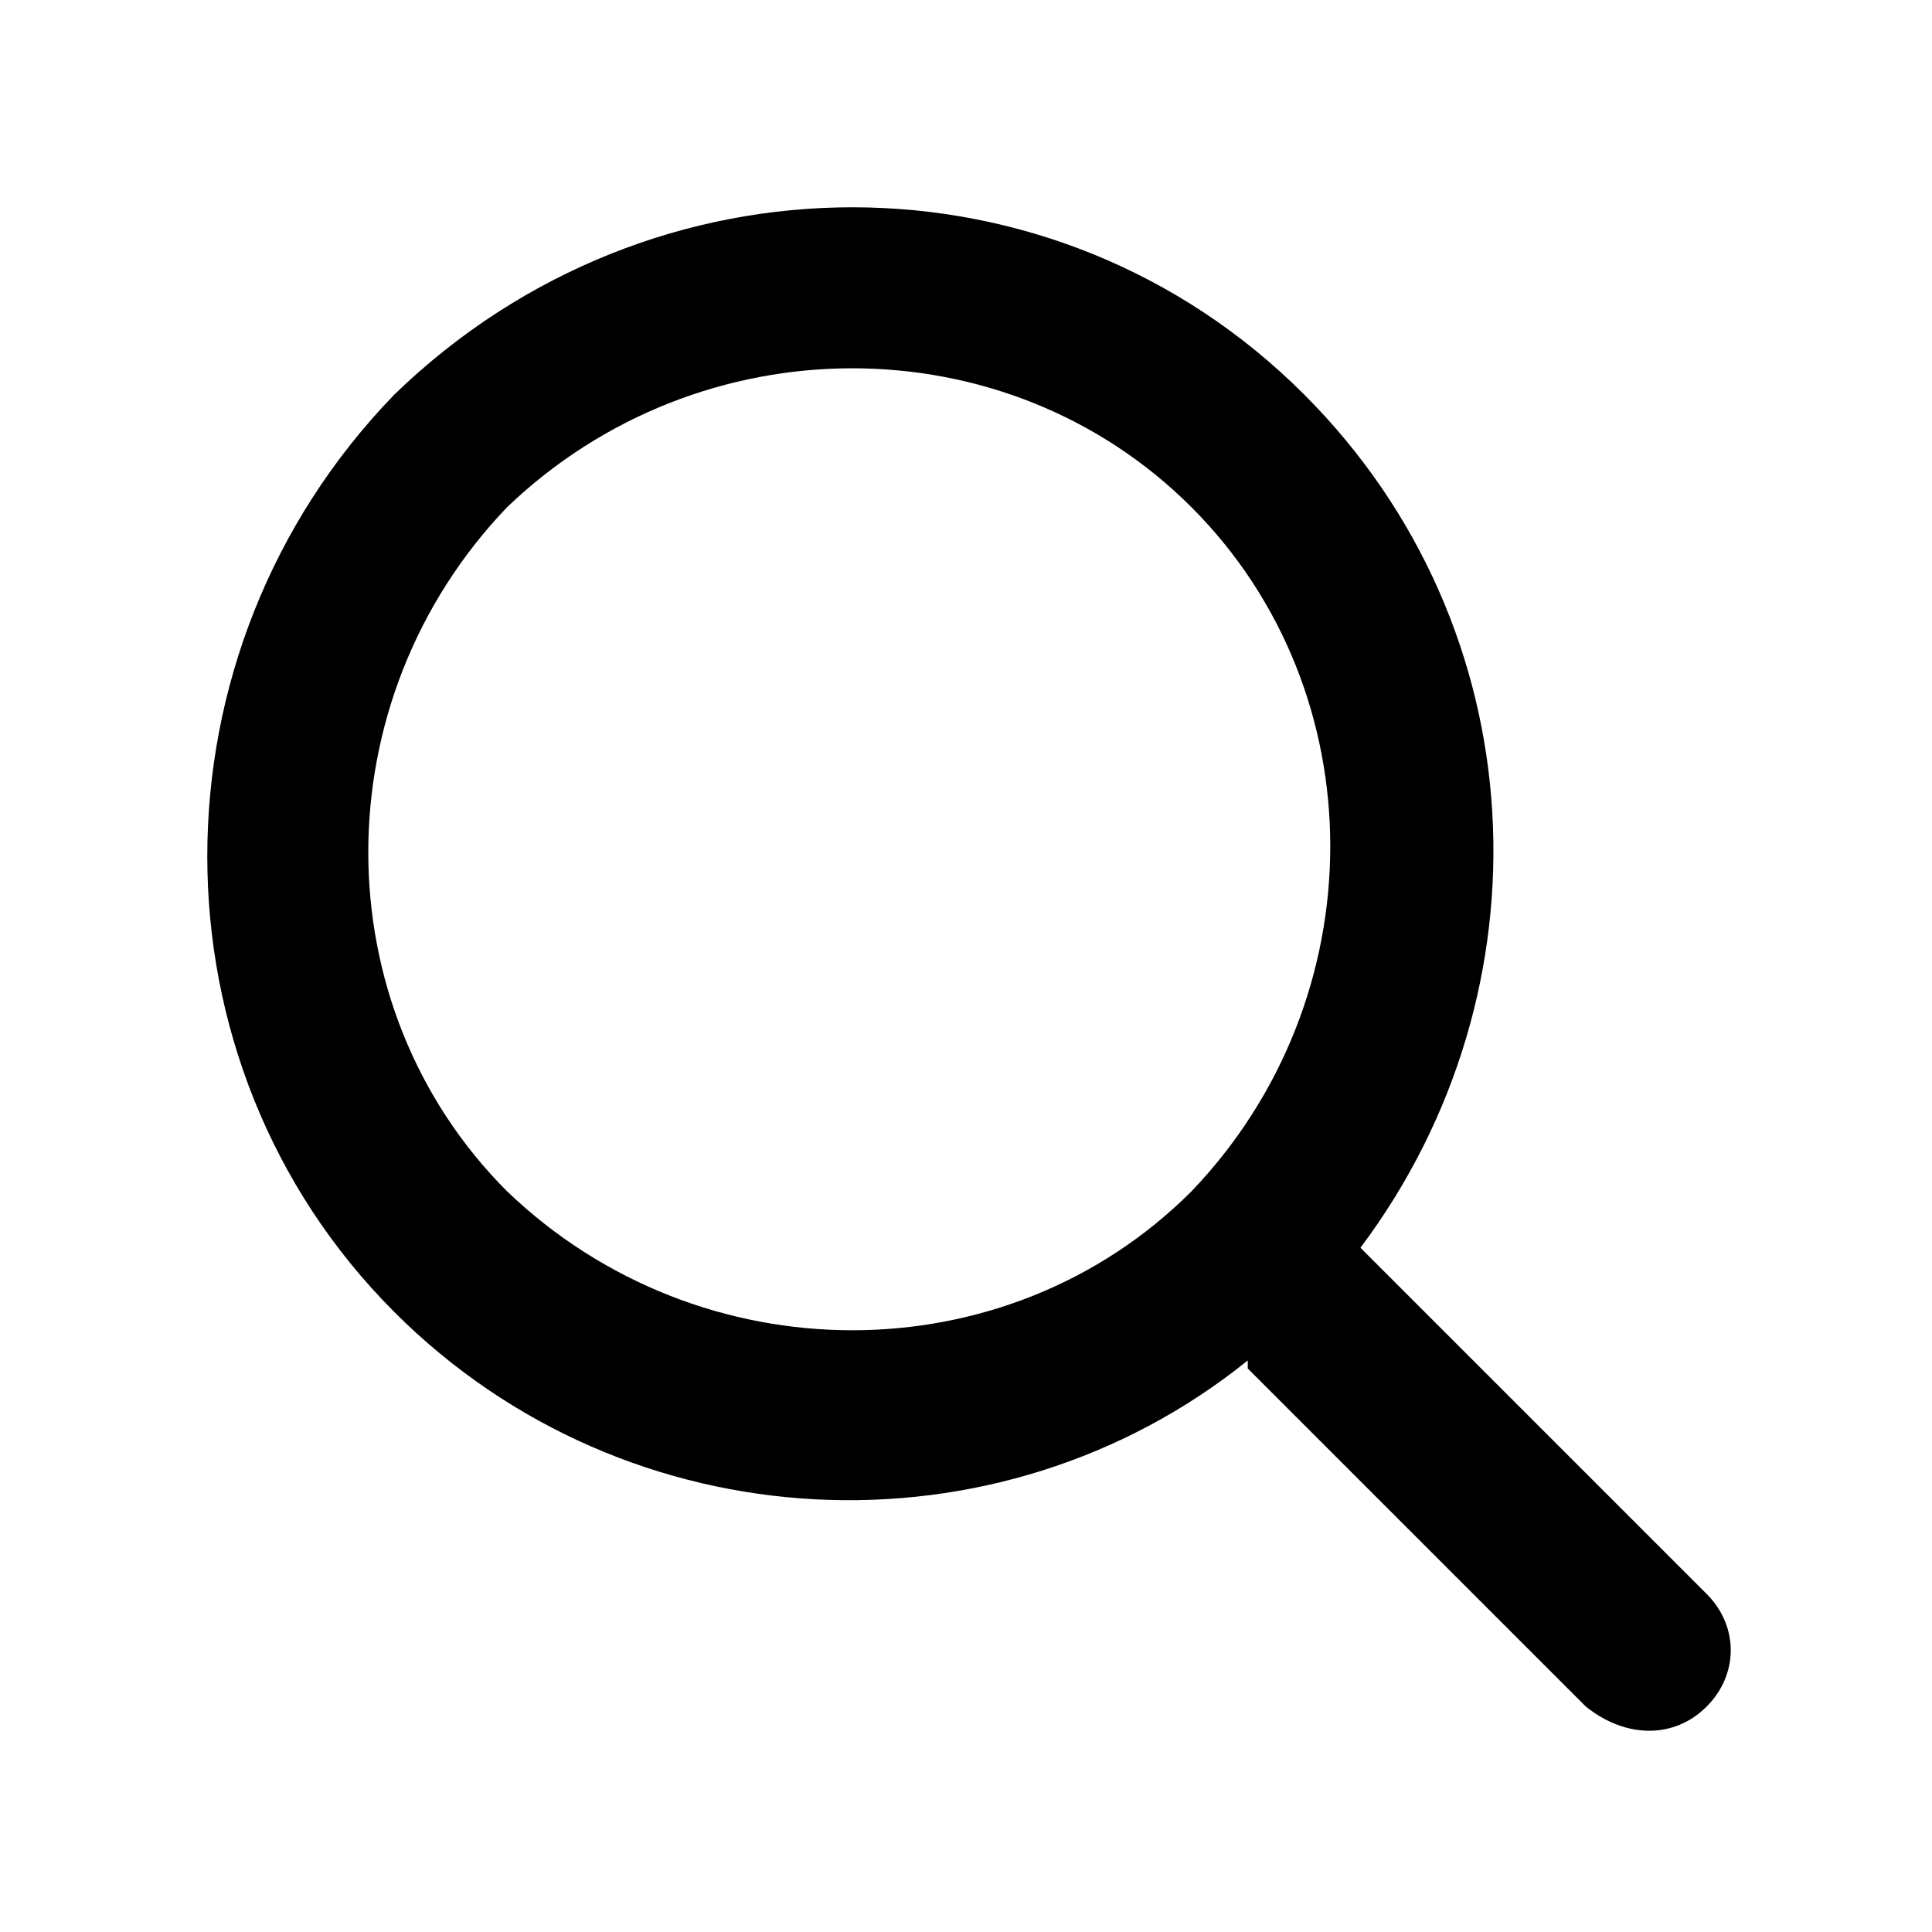
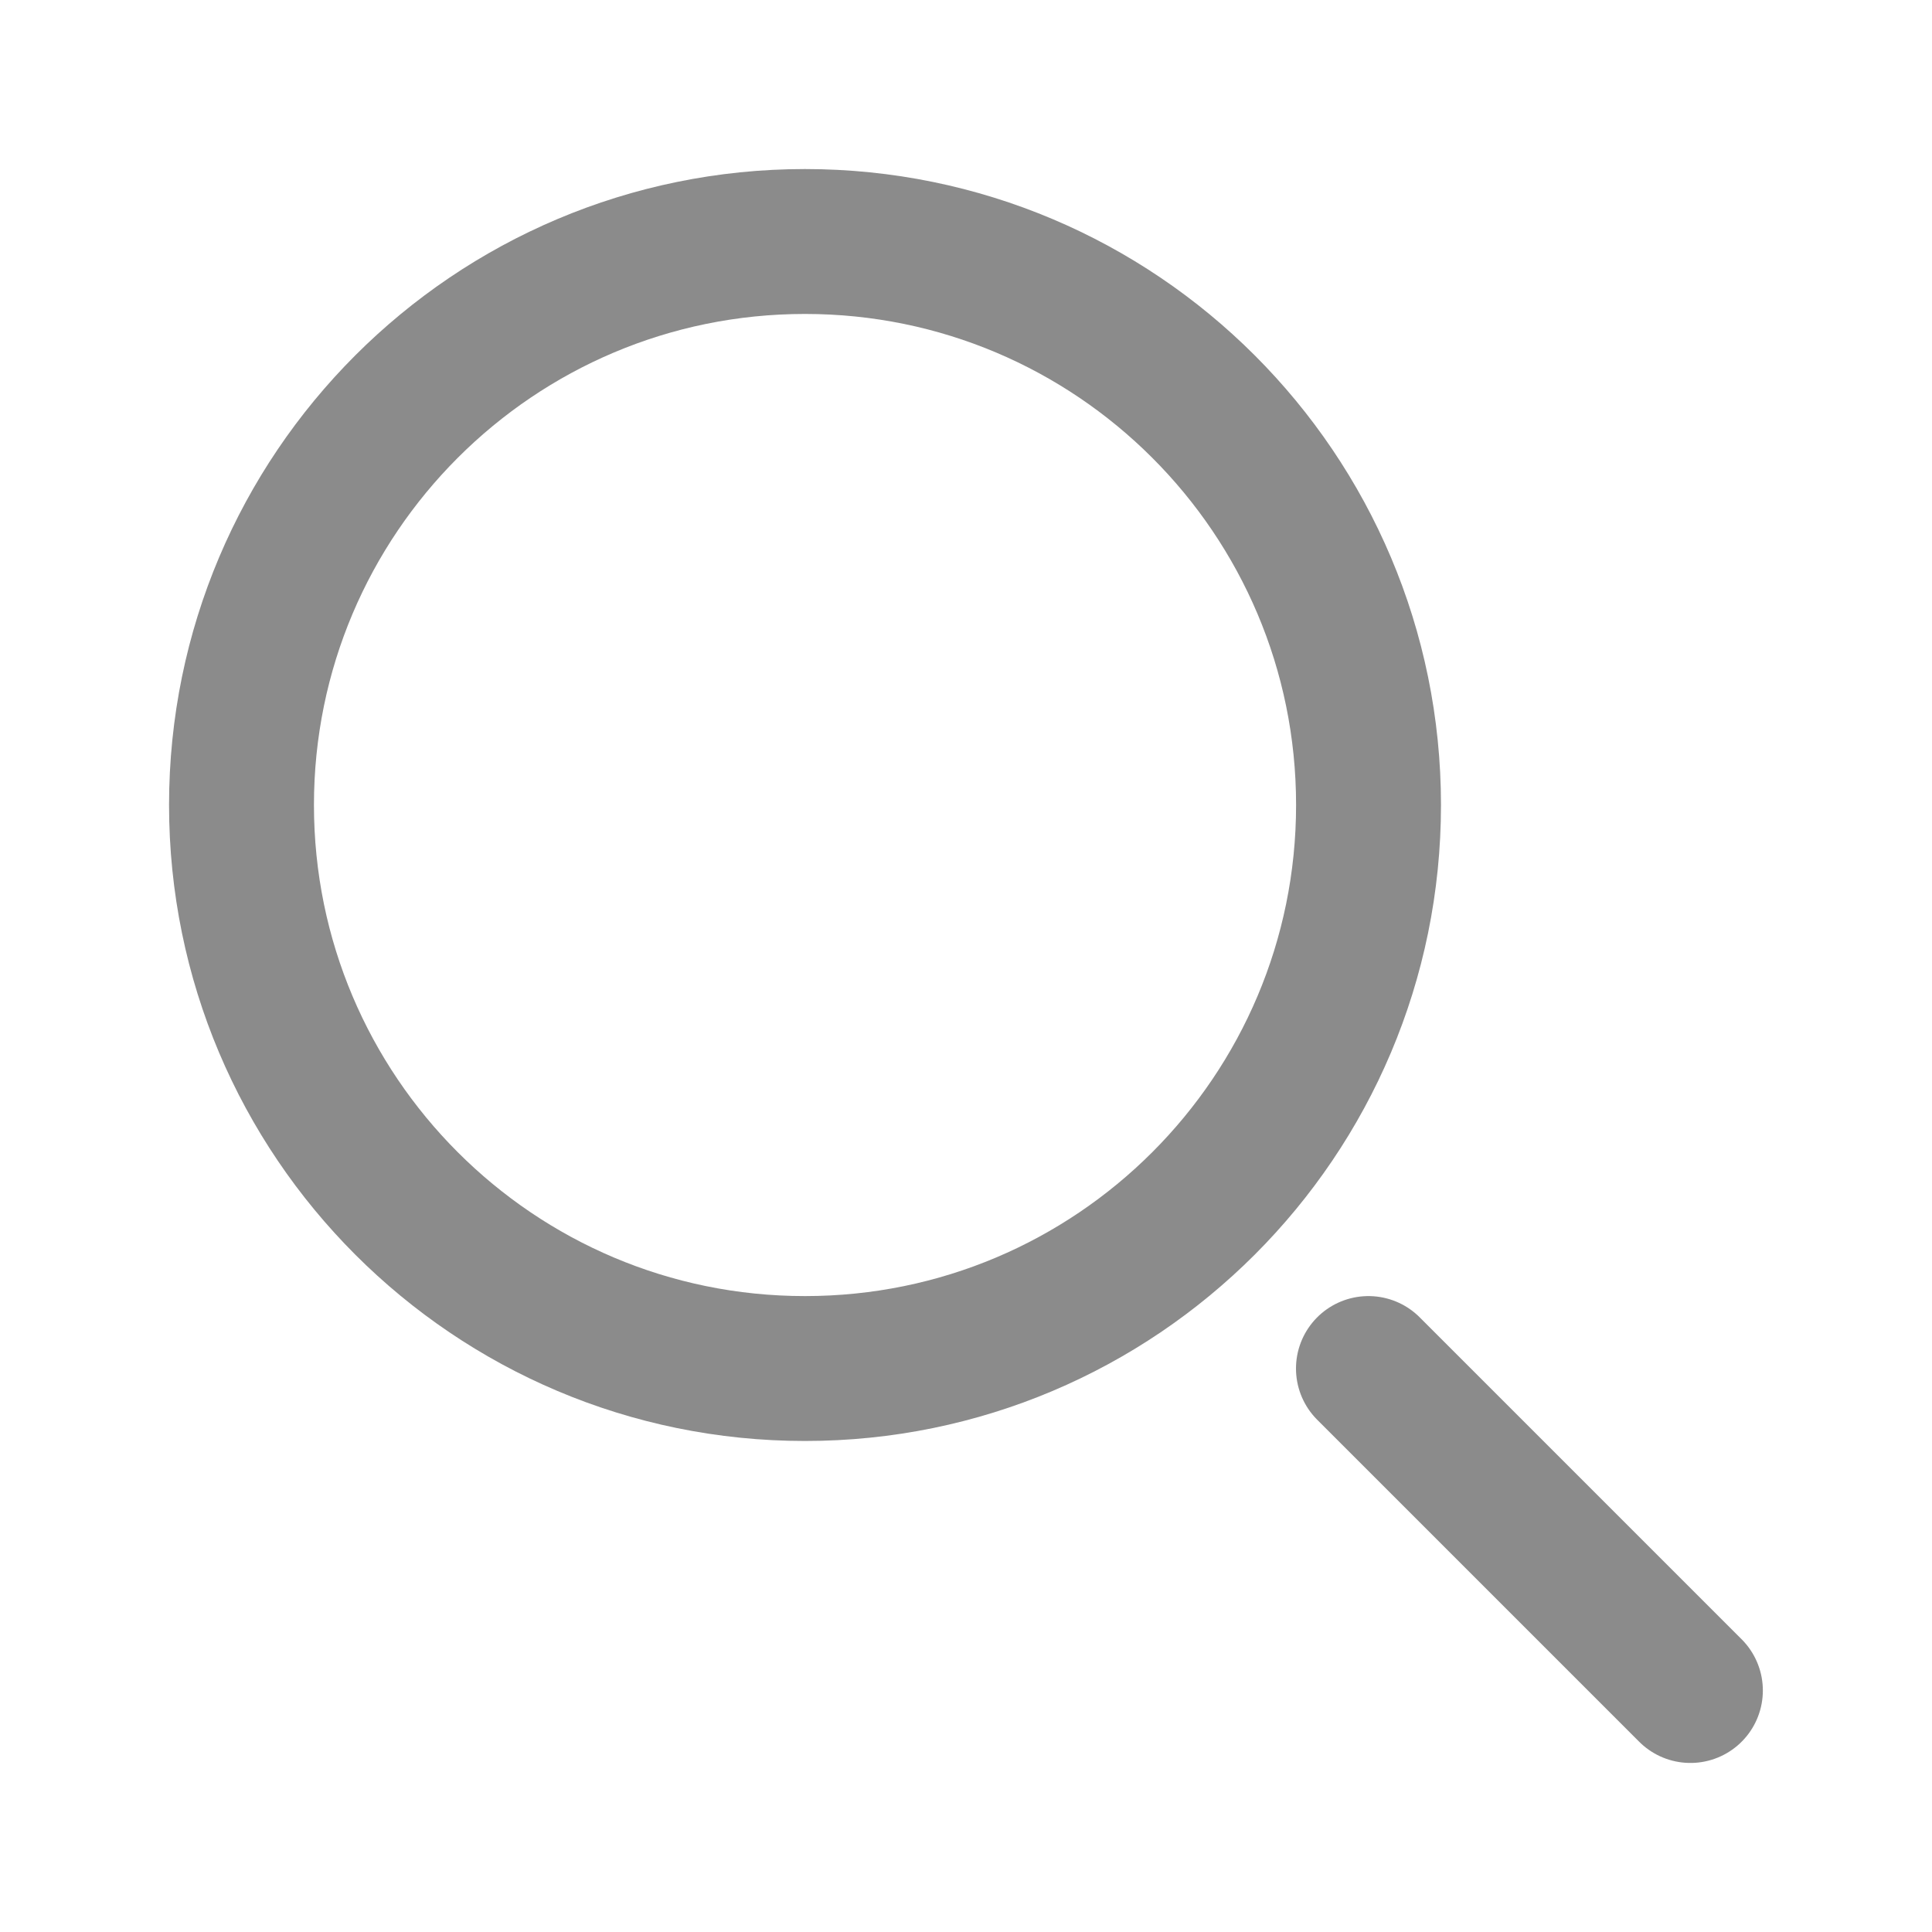
- <svg xmlns="http://www.w3.org/2000/svg" viewBox="0 0 24 24" width="24" height="24">
-   <path d="M16.9,15.5c2.4-3.2,2.2-7.7-0.7-10.6c-3.1-3.1-8.1-3.1-11.3,0c-3.1,3.2-3.1,8.3,0,11.4     c2.9,2.9,7.5,3.1,10.6,0.6c0,0.1,0,0.1,0,0.1l4.2,4.2c0.5,0.4,1.1,0.4,1.5,0c0.4-0.4,0.4-1,0-1.4L16.9,15.5     C16.9,15.5,16.9,15.5,16.9,15.5L16.9,15.5z M14.8,6.3c2.3,2.3,2.3,6.1,0,8.5c-2.3,2.3-6.1,2.3-8.5,0C4,12.5,4,8.7,6.3,6.3     C8.7,4,12.5,4,14.8,6.3z" />
+ <svg xmlns="http://www.w3.org/2000/svg" width="20" height="20" viewBox="0 0 20 20" fill="none">
+   <path d="M8.333 14.167C11.555 14.167 14.167 11.555 14.167 8.333C14.167 5.112 11.555 2.5 8.333 2.5C5.112 2.5 2.5 5.112 2.5 8.333C2.5 11.555 5.112 14.167 8.333 14.167Z" stroke="#8B8B8B" stroke-width="1.5" stroke-linecap="round" stroke-linejoin="round" />
+   <path d="M17.499 17.5L14.166 14.167" stroke="#8B8B8B" stroke-width="1.5" stroke-linecap="round" stroke-linejoin="round" />
</svg>
